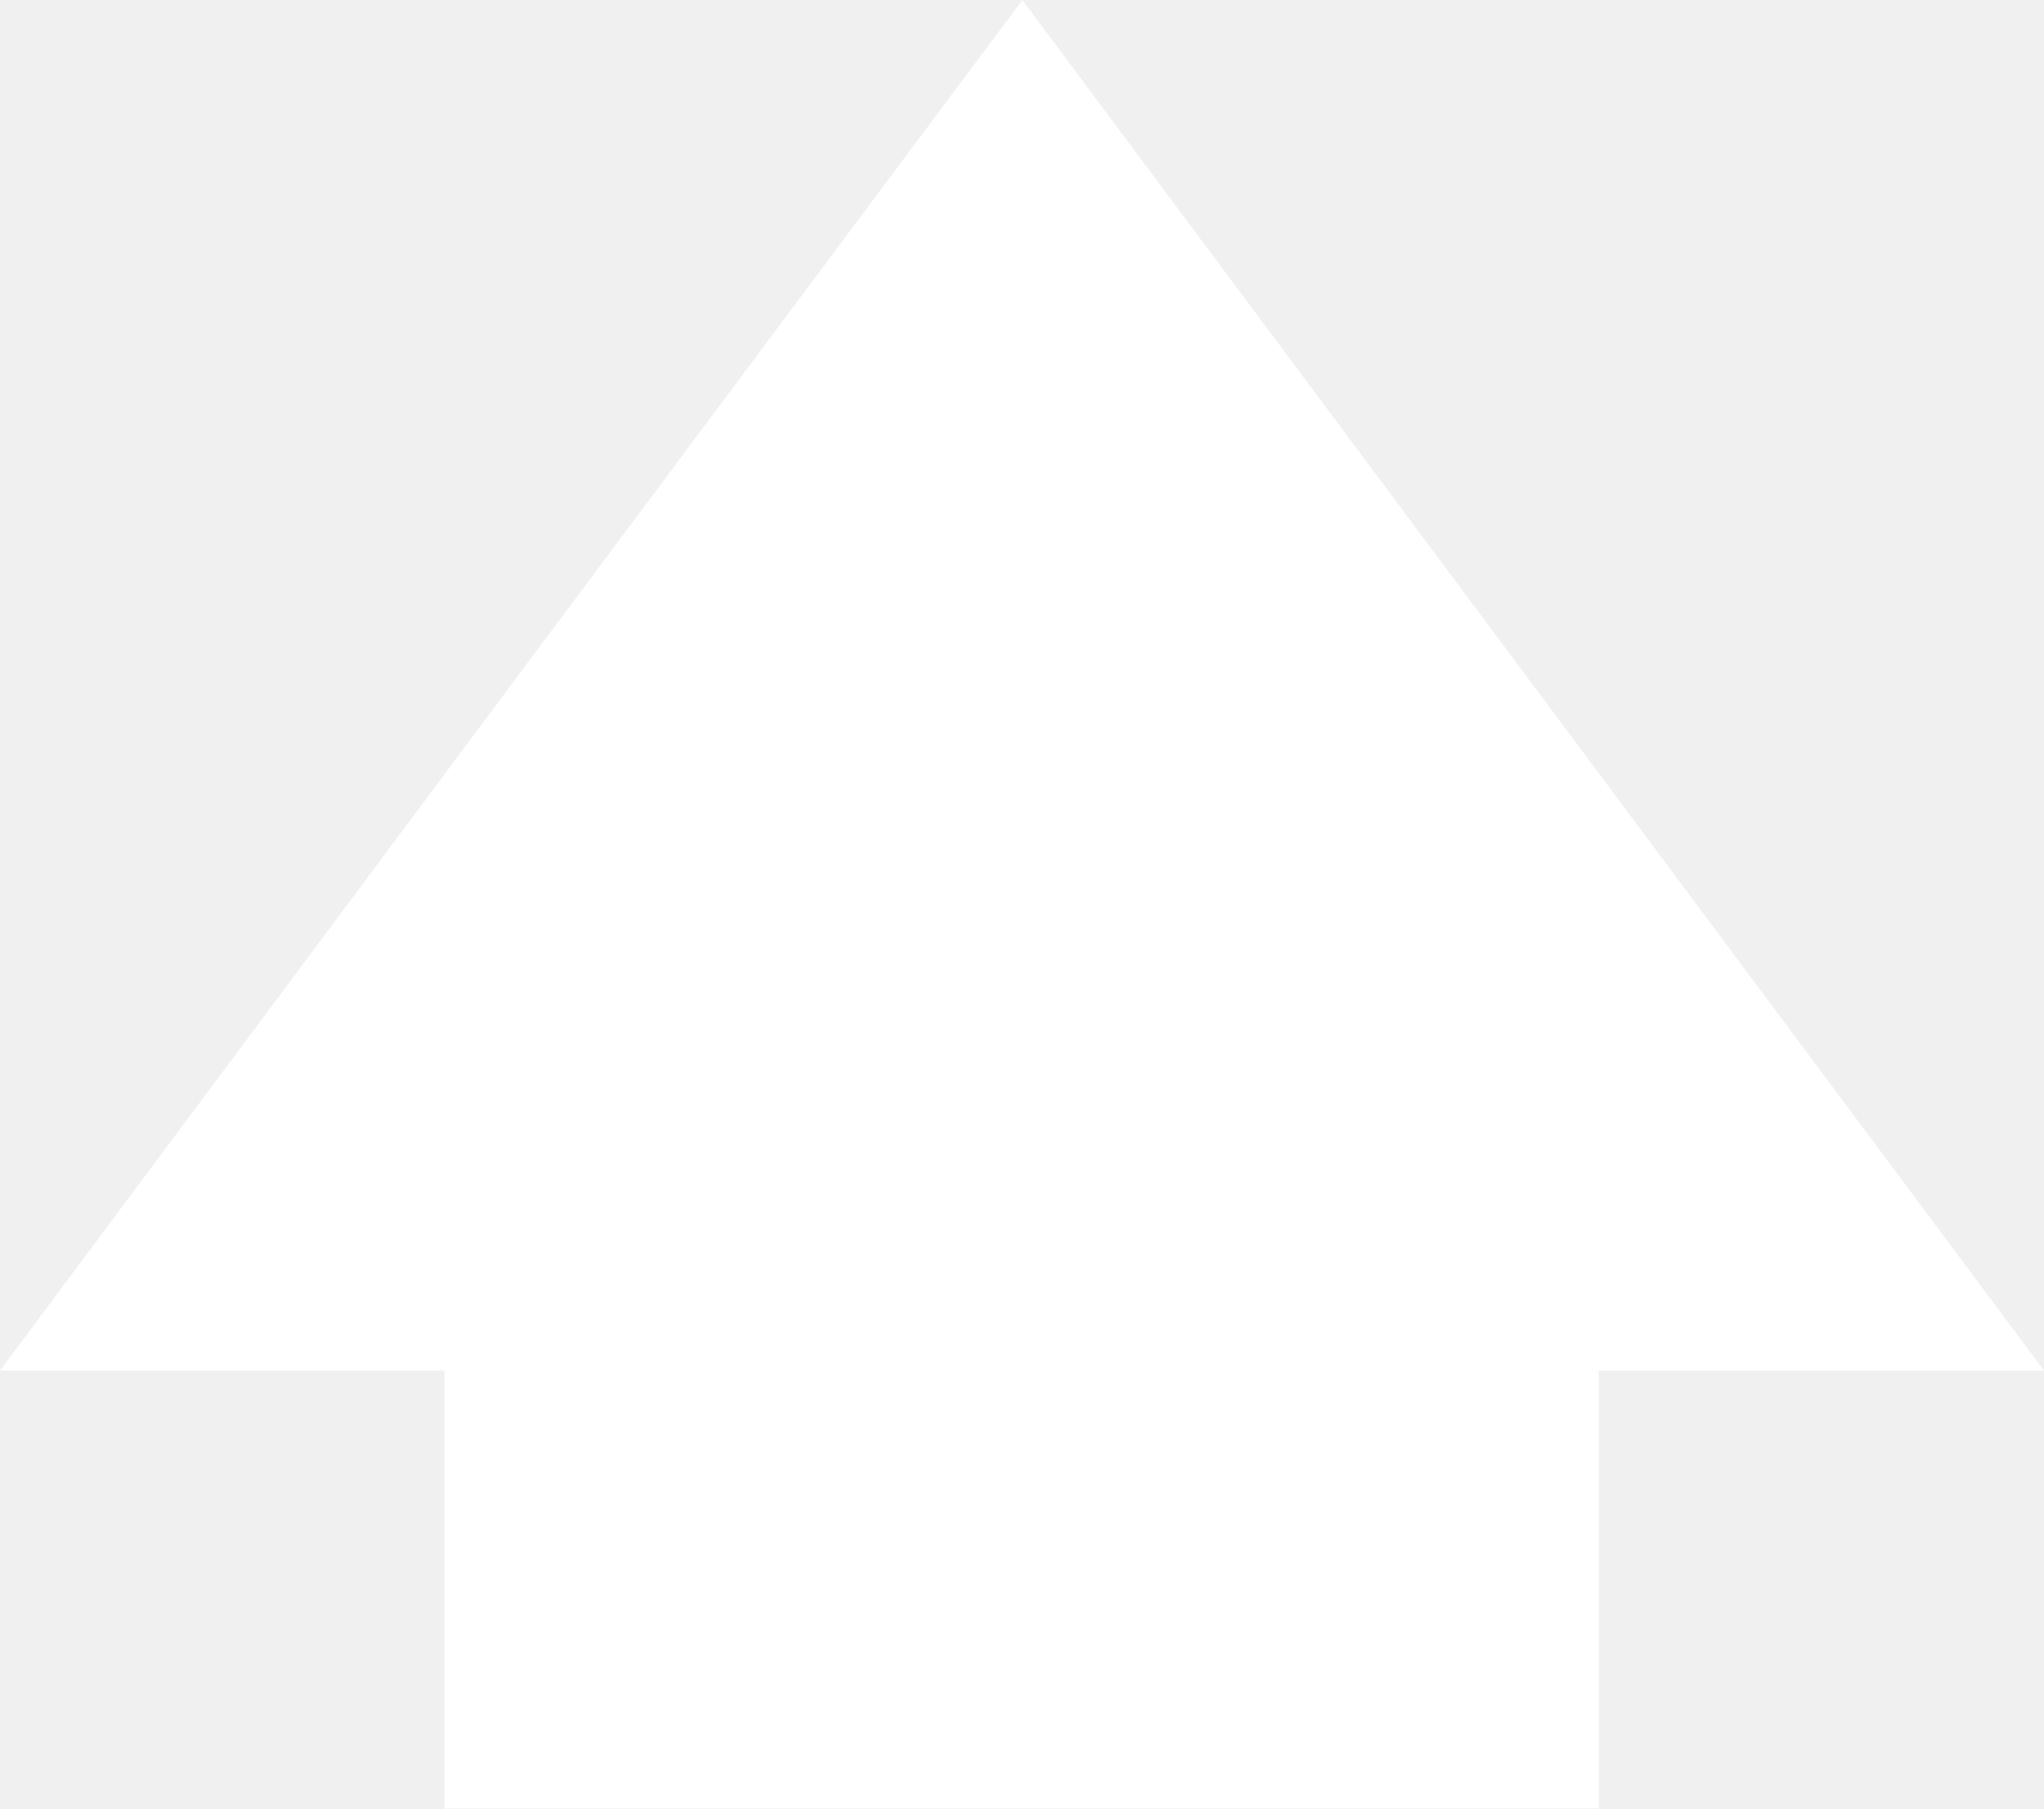
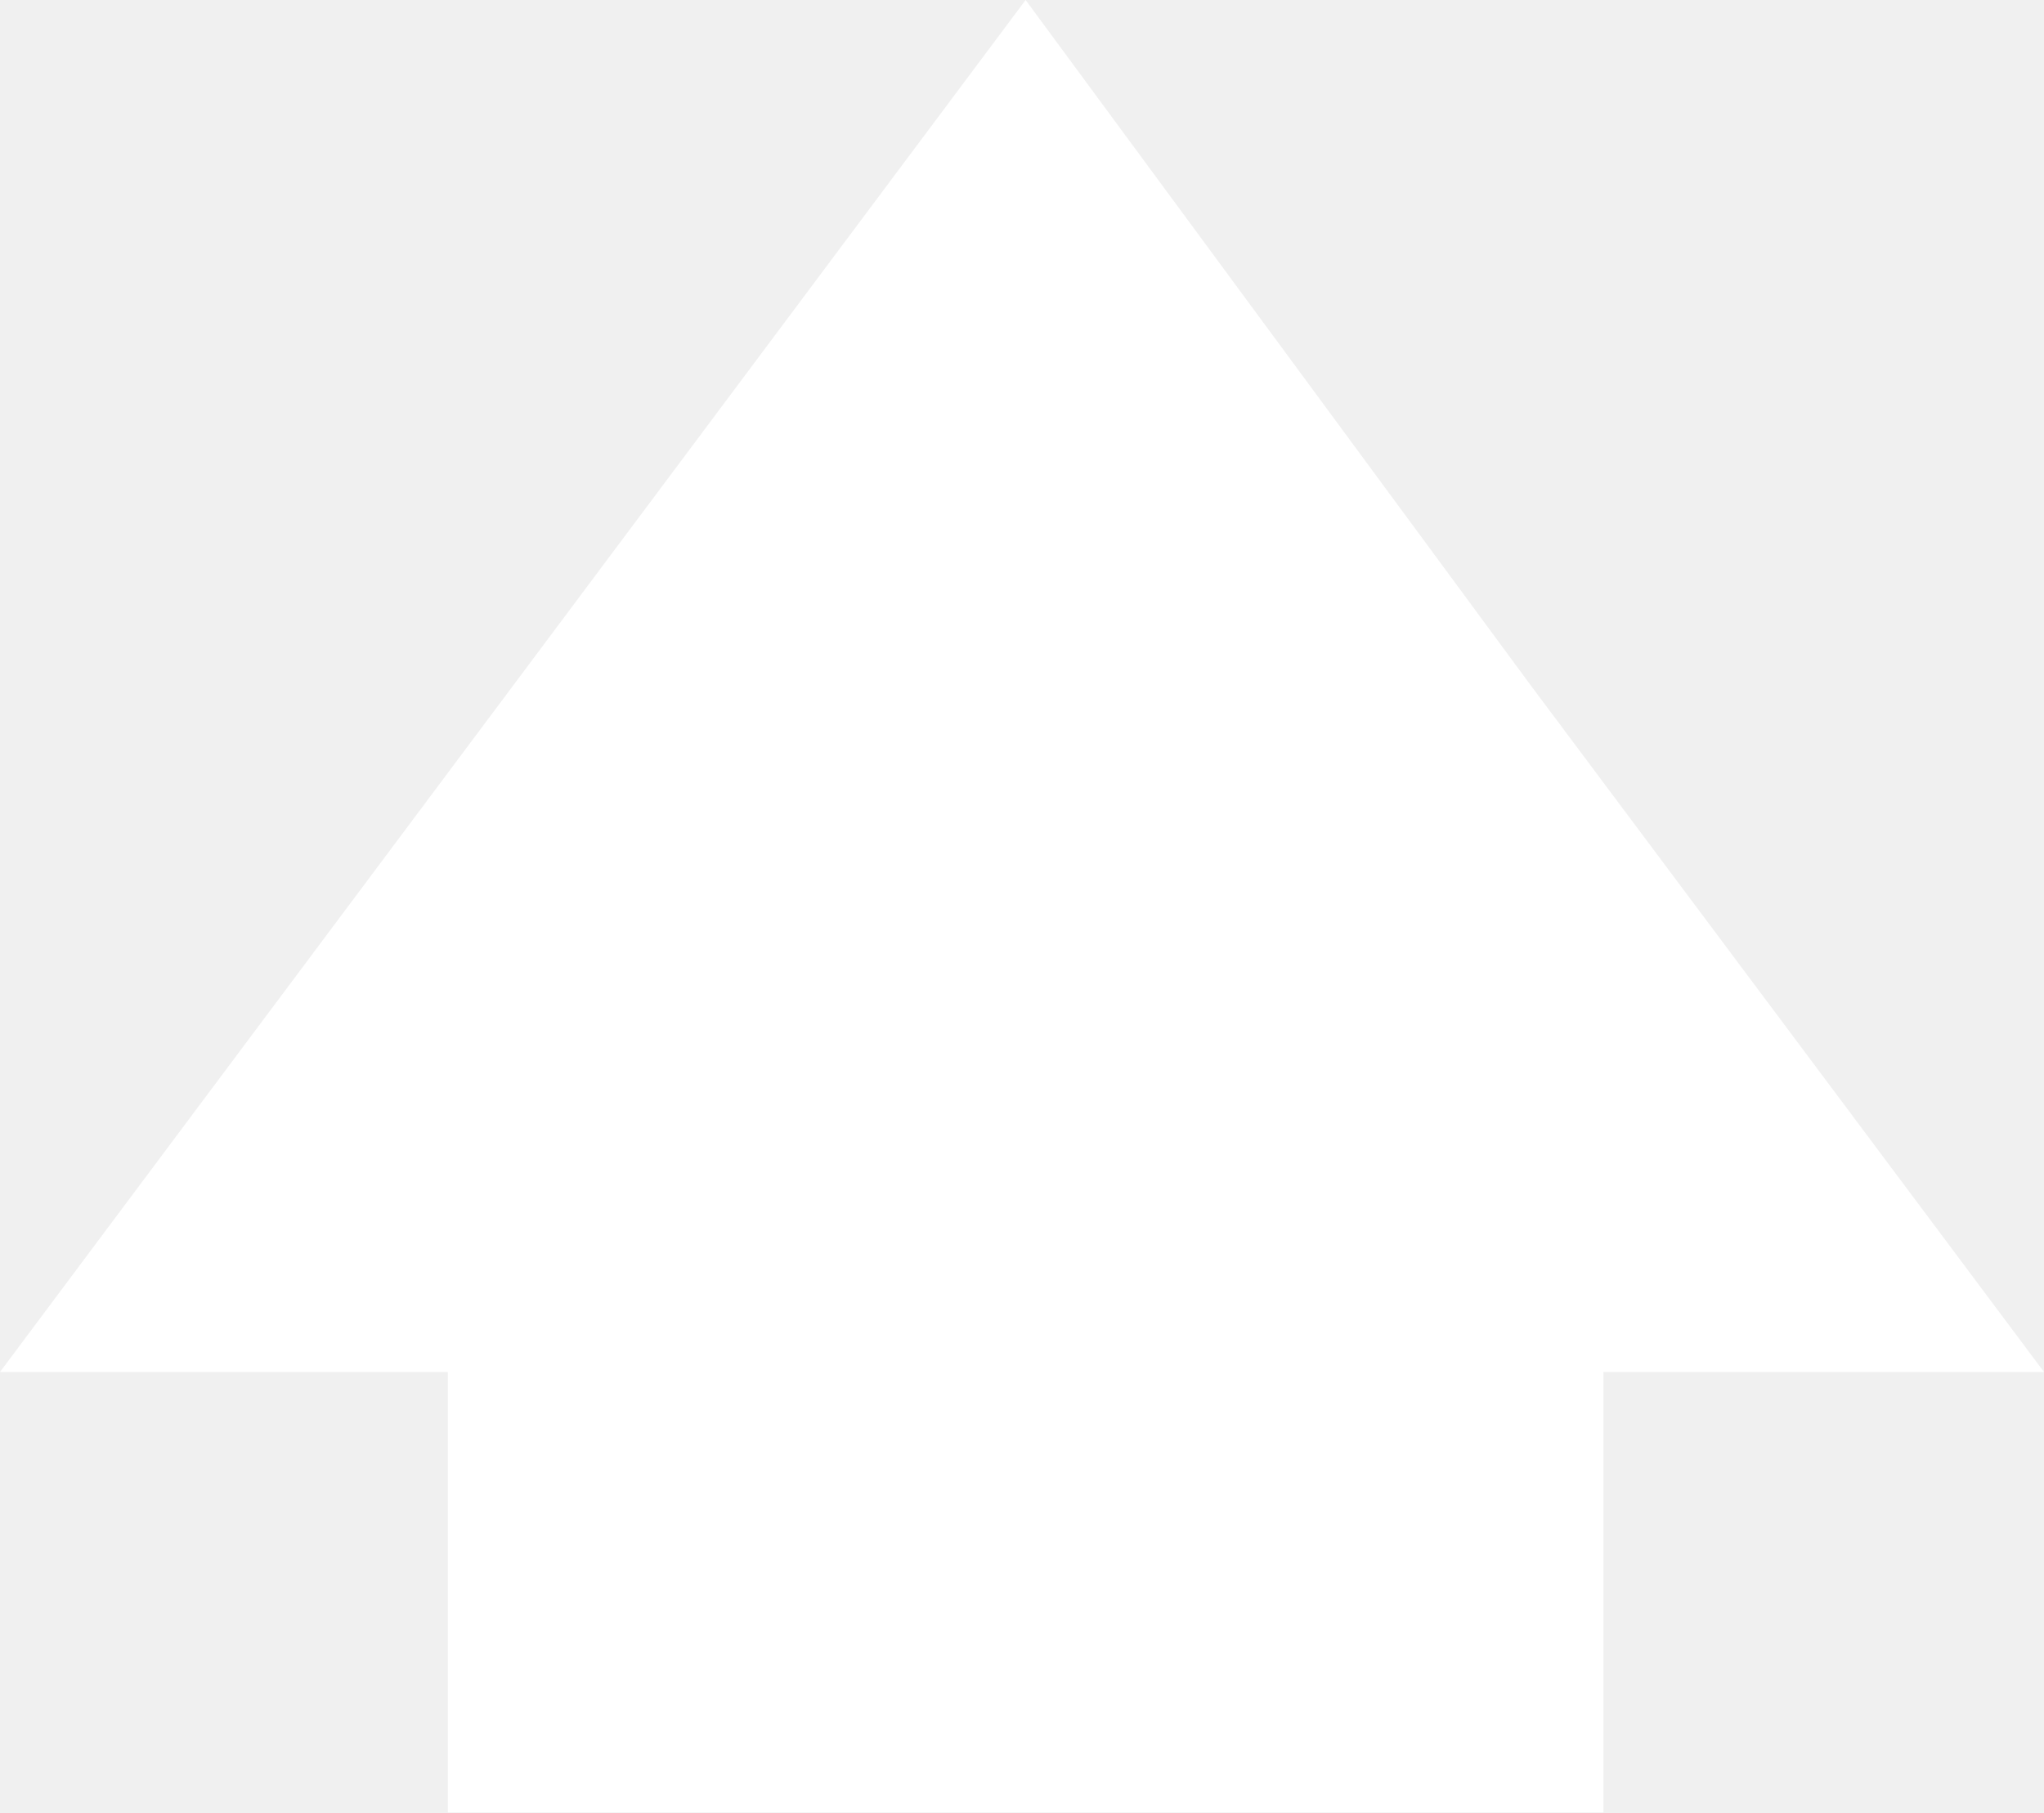
- <svg xmlns="http://www.w3.org/2000/svg" id="Calque_2" viewBox="0 0 28.33 25.07">
-   <defs>
-     <style>.cls-1{fill:#fff;}</style>
-   </defs>
-   <g id="Maquette">
-     <rect class="cls-1" x="11.13" y="14.03" width="6.07" height="16" transform="translate(-7.87 36.2) rotate(-90)" />
-     <polygon class="cls-1" points="14.17 0 21.25 9.5 28.33 19 14.17 19 0 19 7.08 9.5 14.17 0" />
-   </g>
+ <svg xmlns="http://www.w3.org/2000/svg" version="1.1" id="Calque_2_00000036954274177932142090000001170880286972902839_" x="0px" y="0px" viewBox="0 0 28.3 25.1" style="enable-background:new 0 0 28.3 25.1;" xml:space="preserve">
+   <style type="text/css">
+ 	.st0{fill:#FFFFFF;}
+ </style>
+   <polygon class="st0" points="21.2,9.5 14.2,0 7.1,9.5 0,19 6.2,19 6.2,25.1 22.2,25.1 22.2,19 28.3,19 " />
</svg>
